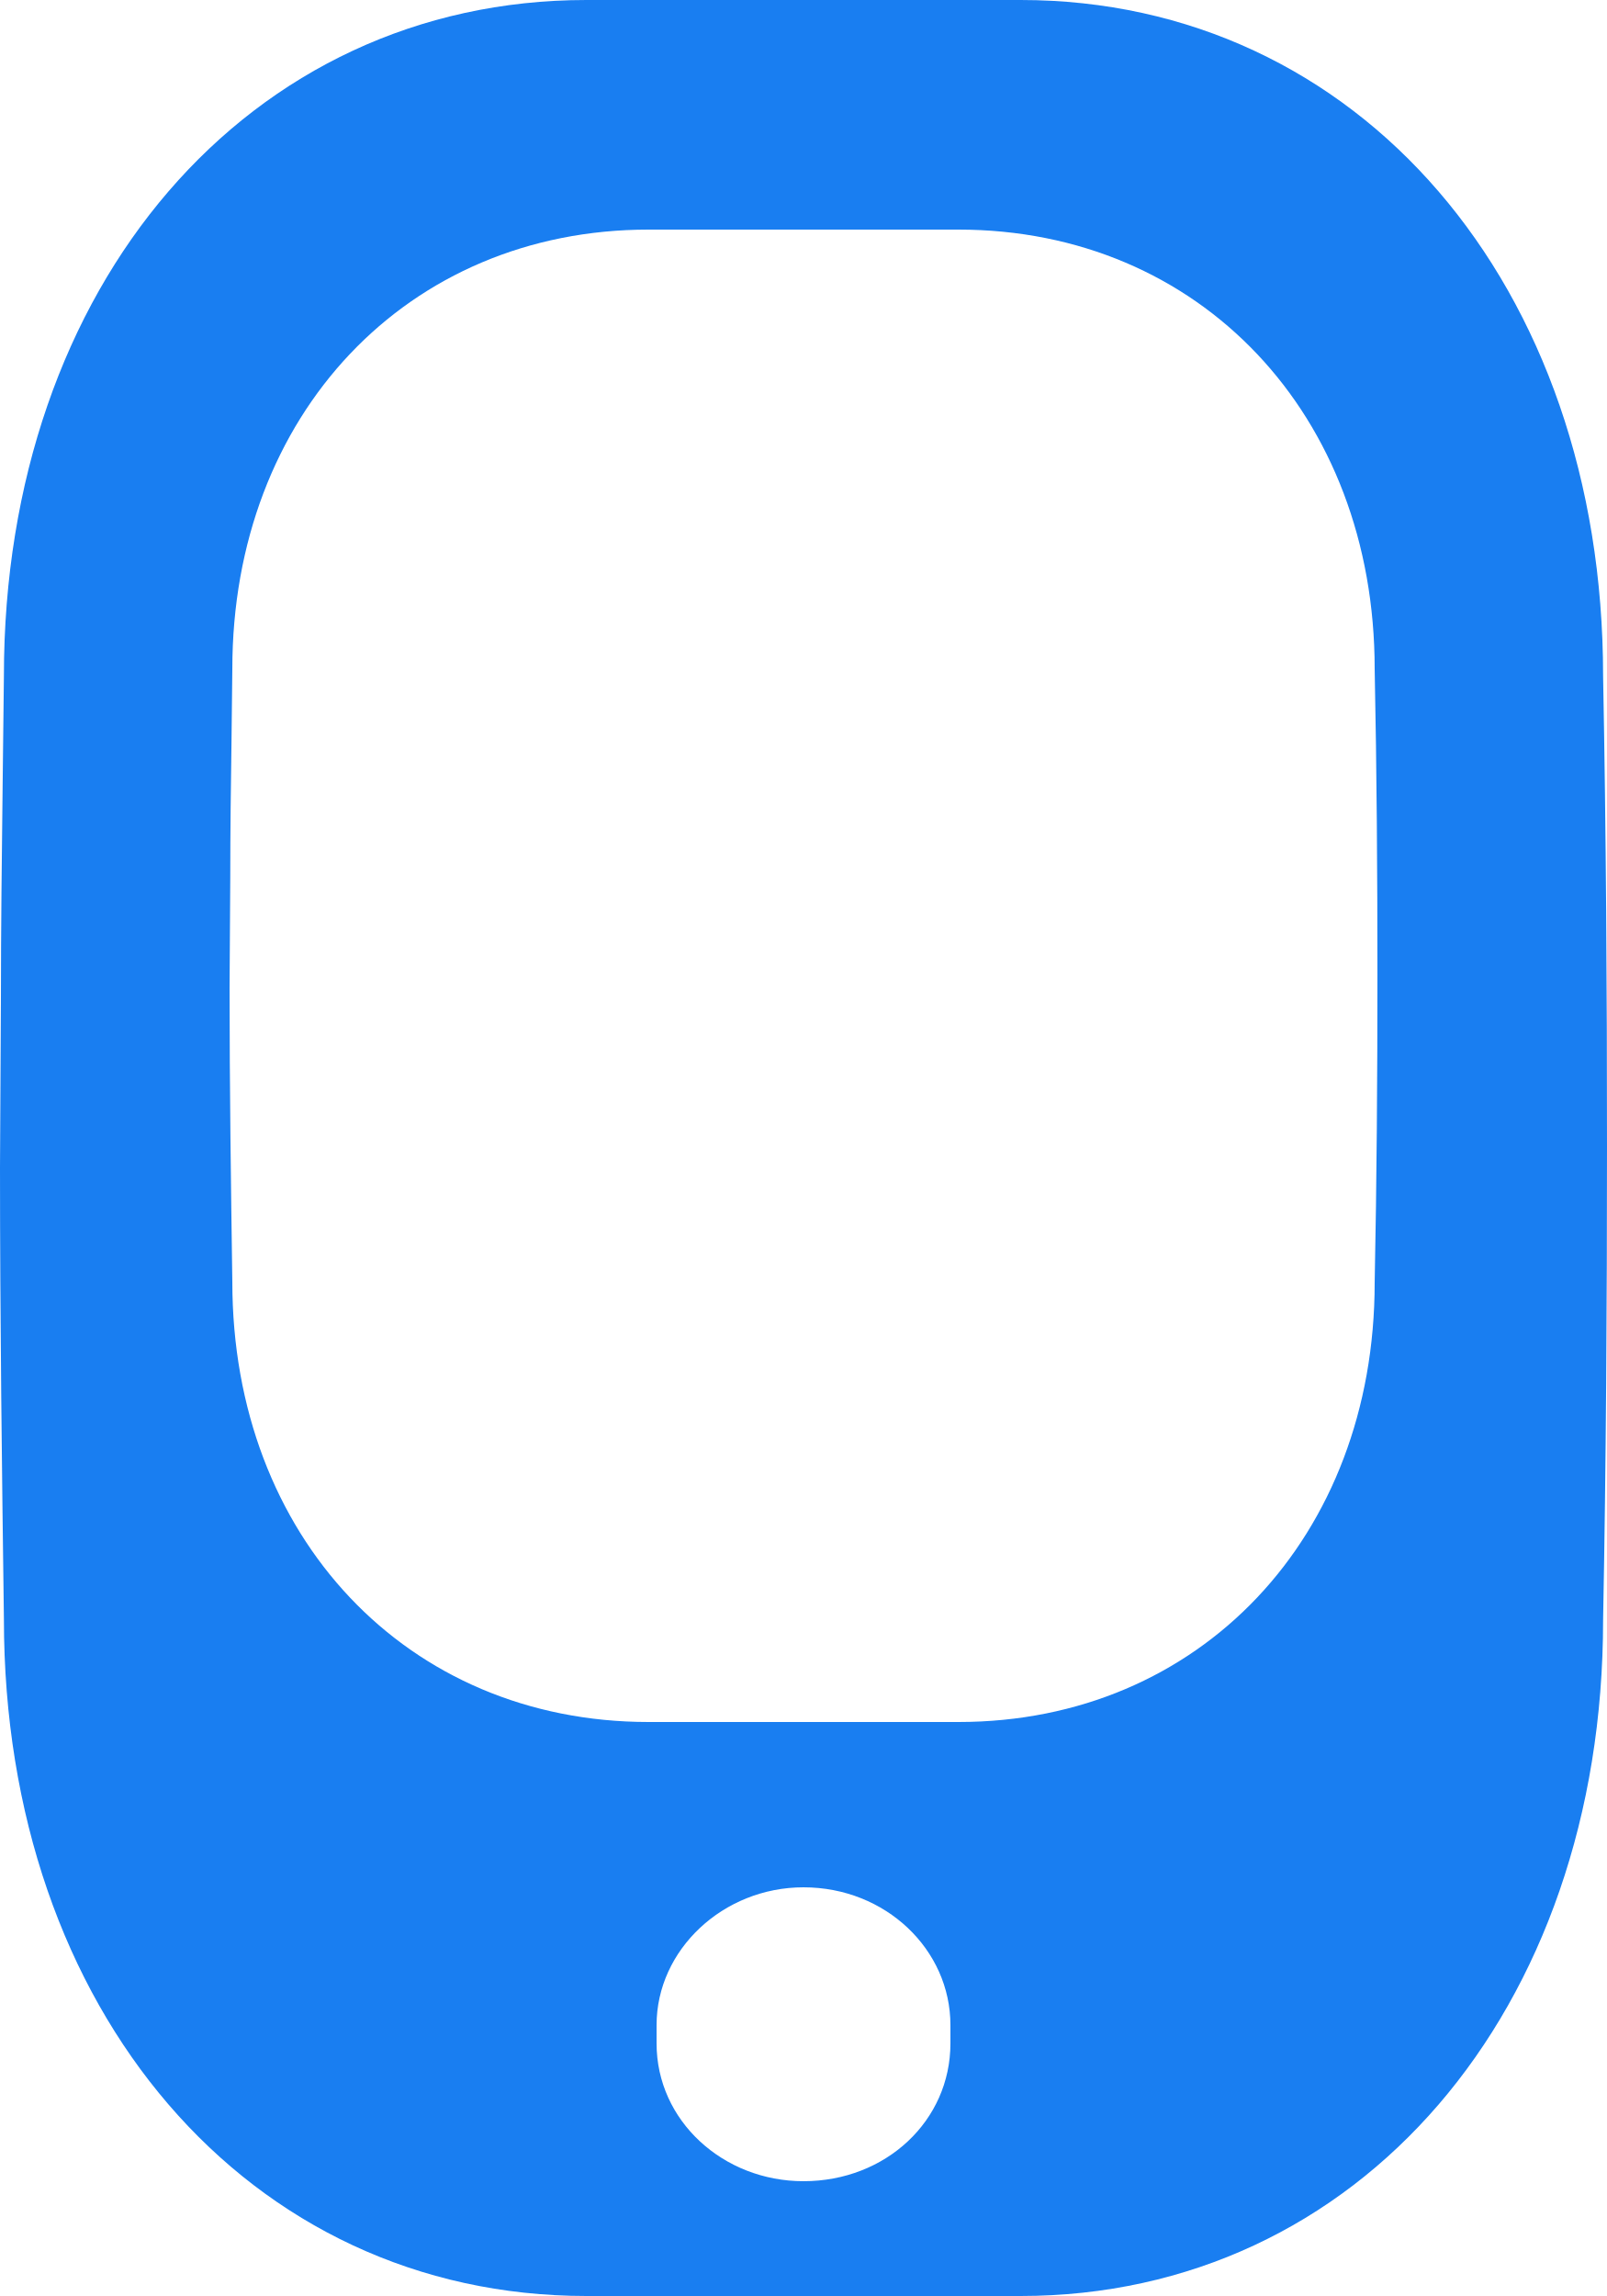
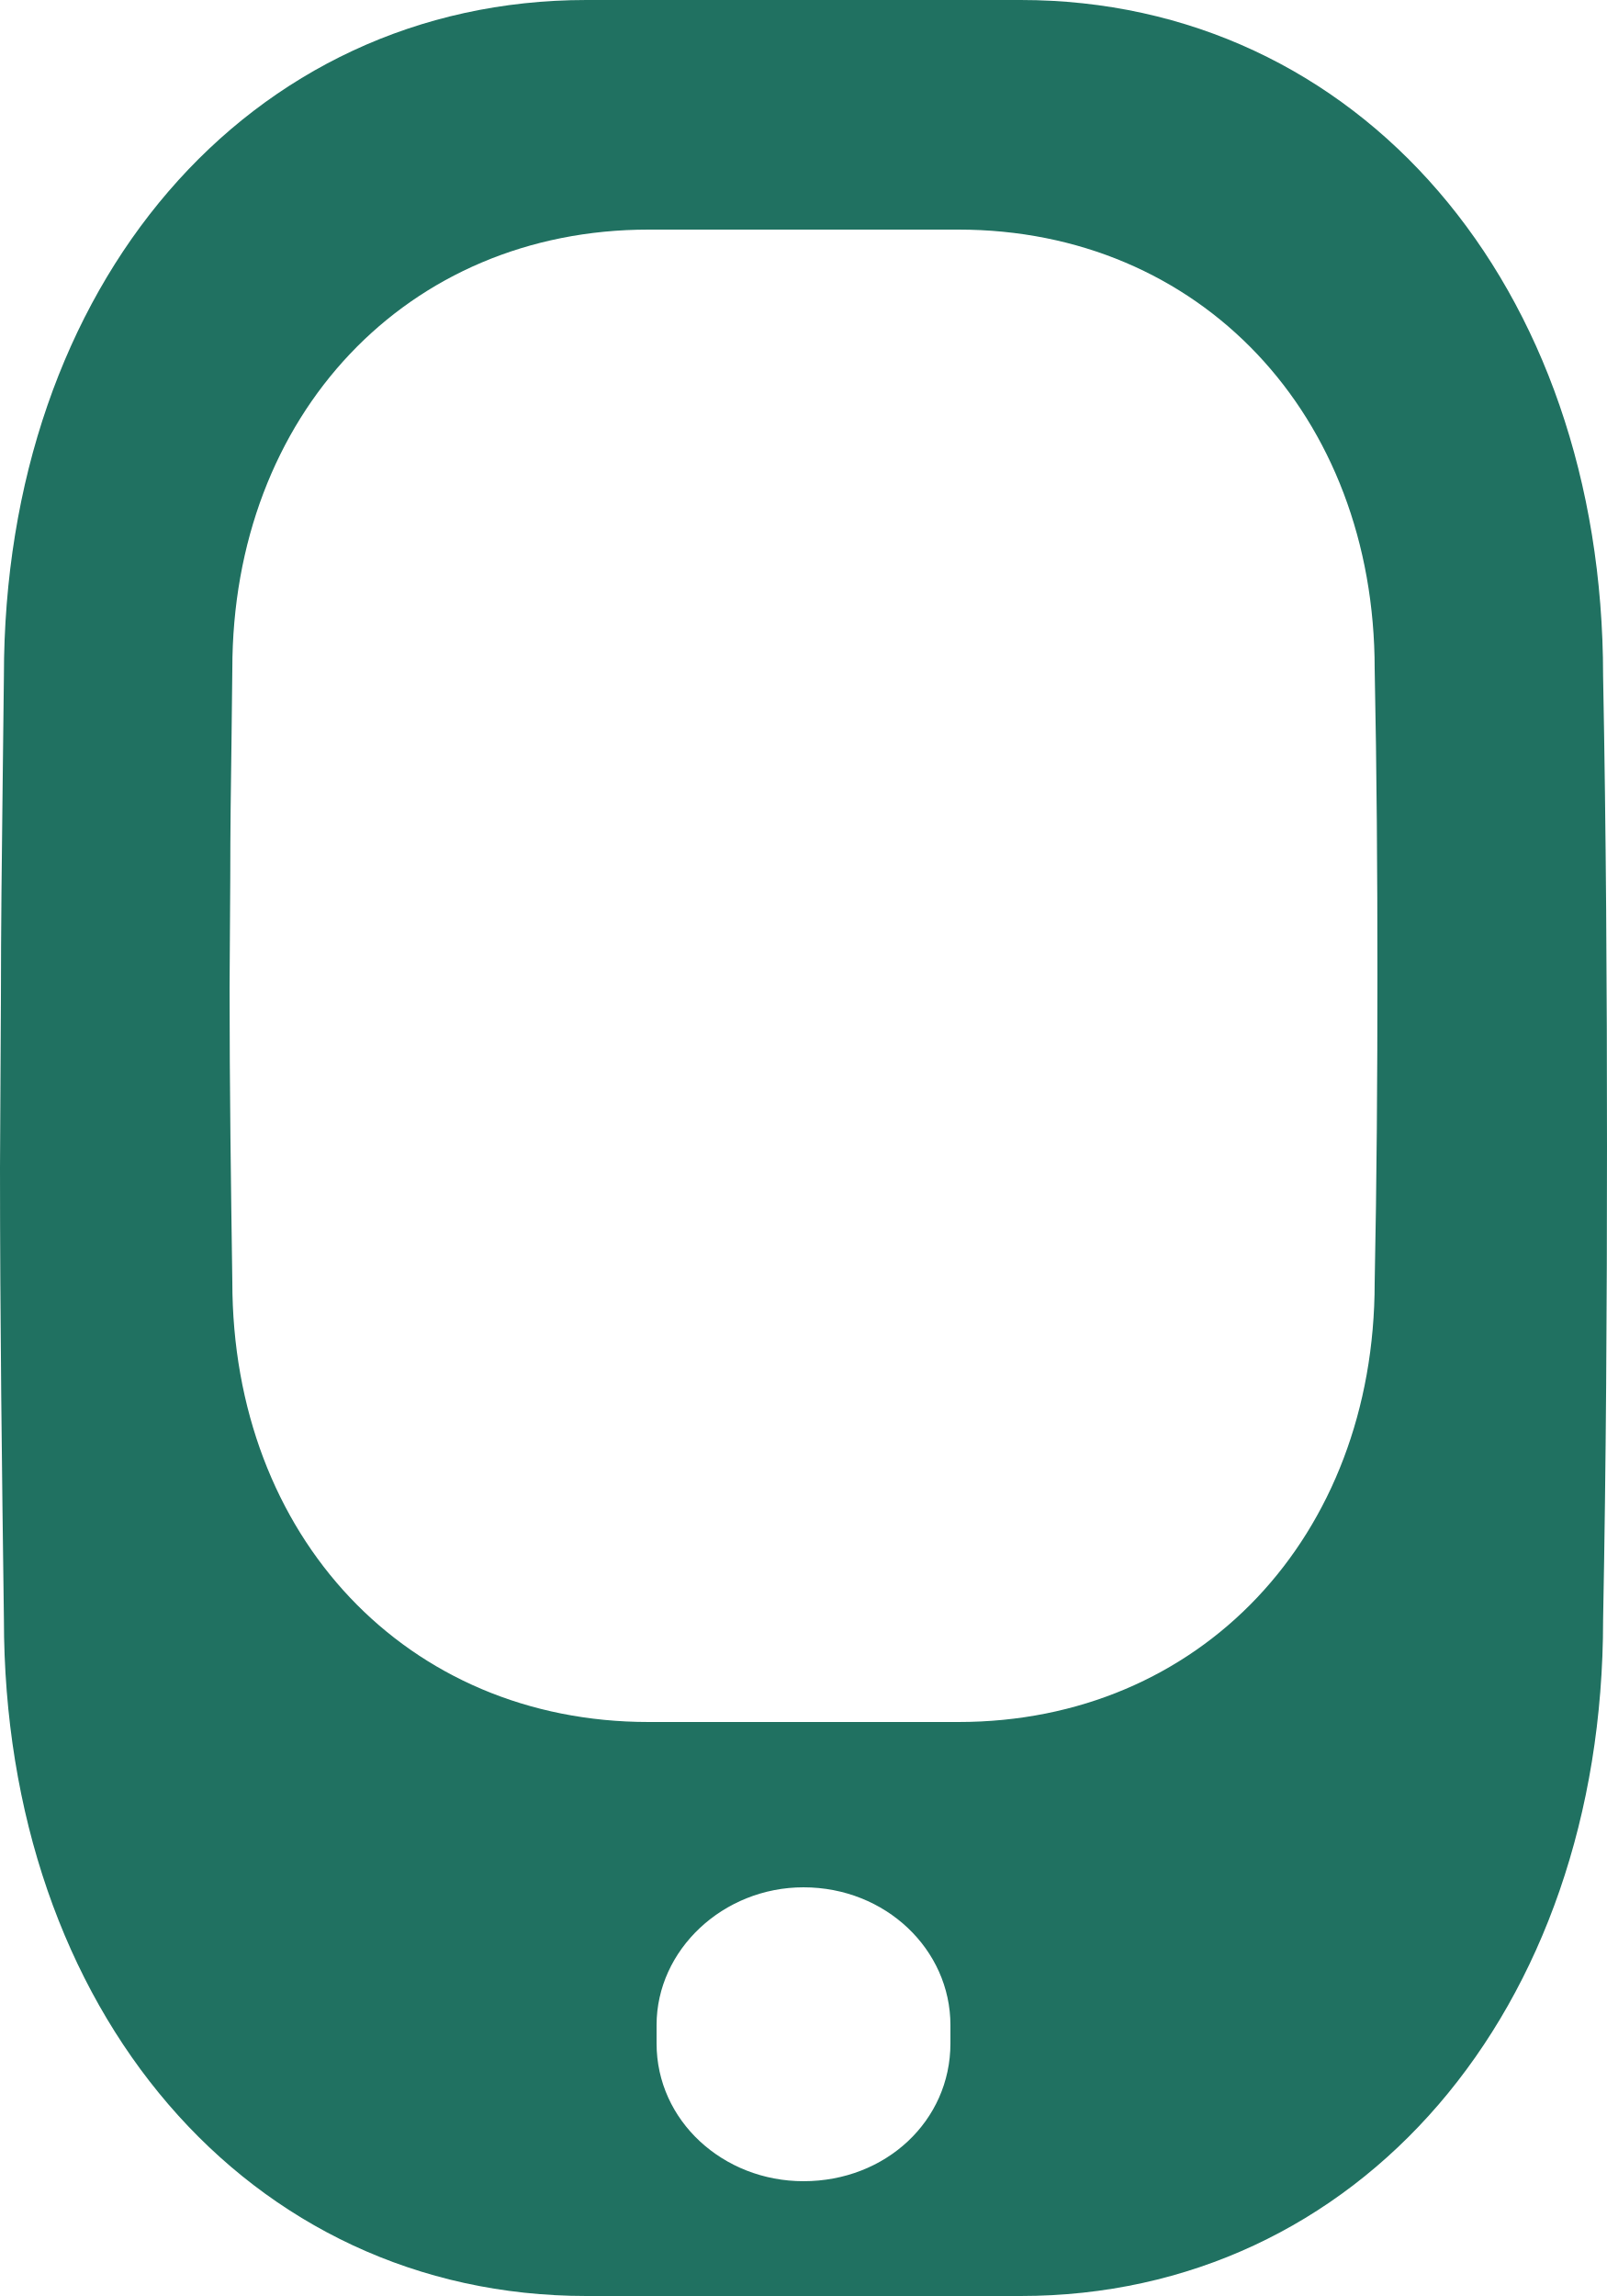
<svg xmlns="http://www.w3.org/2000/svg" width="14" height="20" viewBox="0 0 14 20" fill="none">
-   <path fill-rule="evenodd" clip-rule="evenodd" d="M0.008 8.695C0.008 8.076 0.016 7.457 0.023 6.836L0.023 6.836C0.027 6.521 0.031 6.205 0.034 5.888C0.034 2.483 2.166 -0 5.109 -0H8.891C11.834 -0 13.966 2.483 13.966 5.888C13.992 7.252 14 8.616 14 9.99C14 11.364 13.992 12.748 13.966 14.112C13.966 17.517 11.834 20 8.891 20H5.109C2.166 20 0.034 17.517 0.034 14.102C0.017 12.816 0 11.501 0 10.167L0.008 8.695ZM8.28 17.64V17.8C8.28 18.474 7.717 19 7 19C6.3 19 5.72 18.474 5.72 17.8V17.64C5.72 16.984 6.3 16.44 7 16.44C7.717 16.44 8.28 16.984 8.28 17.64ZM2.017 6.443C2.011 6.847 2.006 7.25 2.006 7.652L2 8.608C2 9.476 2.012 10.331 2.024 11.166C2.024 13.386 3.547 15 5.65 15H8.35C10.453 15 11.976 13.386 11.976 11.173C11.994 10.286 12 9.387 12 8.494C12 7.601 11.994 6.714 11.976 5.827C11.976 3.614 10.453 2 8.35 2H5.65C3.547 2 2.024 3.614 2.024 5.827C2.022 6.033 2.019 6.239 2.017 6.443Z" fill="#0070F0" fill-opacity="0.9" />
+   <path fill-rule="evenodd" clip-rule="evenodd" d="M0.008 8.695C0.008 8.076 0.016 7.457 0.023 6.836L0.023 6.836C0.027 6.521 0.031 6.205 0.034 5.888C0.034 2.483 2.166 -0 5.109 -0H8.891C11.834 -0 13.966 2.483 13.966 5.888C13.992 7.252 14 8.616 14 9.99C14 11.364 13.992 12.748 13.966 14.112C13.966 17.517 11.834 20 8.891 20H5.109C2.166 20 0.034 17.517 0.034 14.102C0.017 12.816 0 11.501 0 10.167L0.008 8.695ZM8.28 17.64V17.8C8.28 18.474 7.717 19 7 19C6.3 19 5.72 18.474 5.72 17.8V17.64C5.72 16.984 6.3 16.44 7 16.44C7.717 16.44 8.28 16.984 8.28 17.64ZM2.017 6.443C2.011 6.847 2.006 7.25 2.006 7.652L2 8.608C2 9.476 2.012 10.331 2.024 11.166C2.024 13.386 3.547 15 5.65 15H8.35C10.453 15 11.976 13.386 11.976 11.173C11.994 10.286 12 9.387 12 8.494C12 7.601 11.994 6.714 11.976 5.827C11.976 3.614 10.453 2 8.35 2H5.65C3.547 2 2.024 3.614 2.024 5.827C2.022 6.033 2.019 6.239 2.017 6.443Z" fill="#086250" fill-opacity="0.9" />
</svg>
